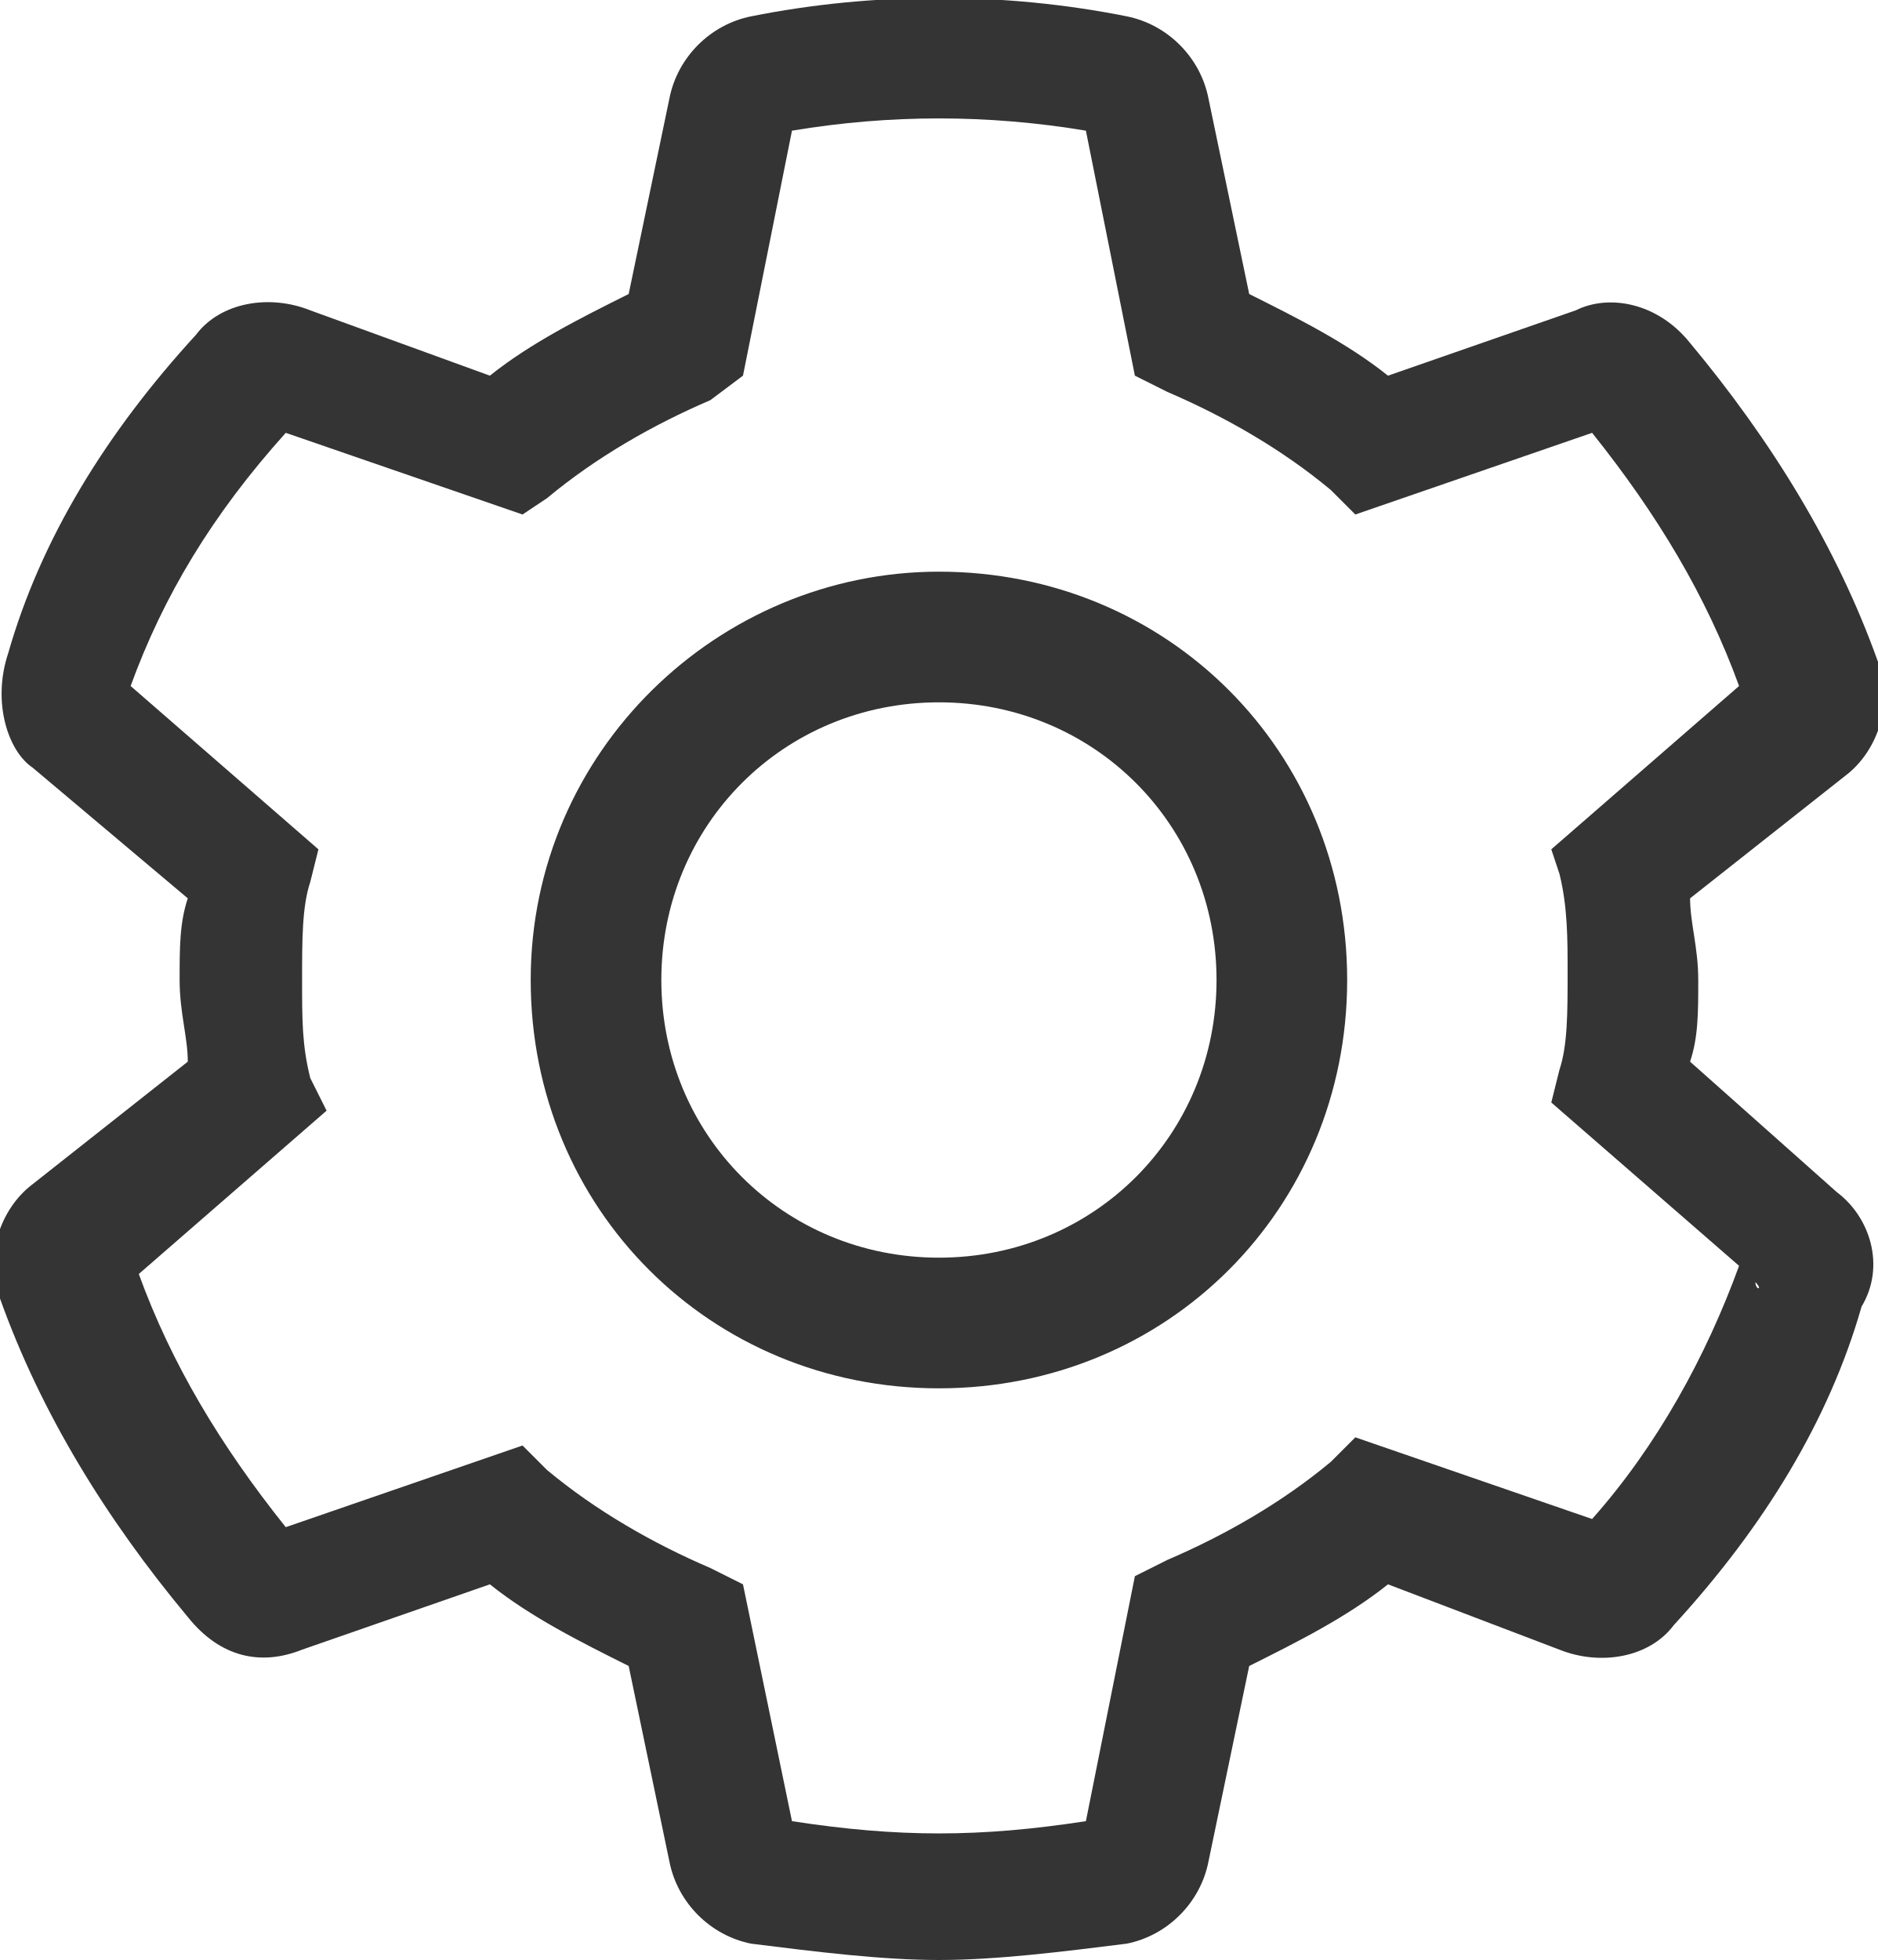
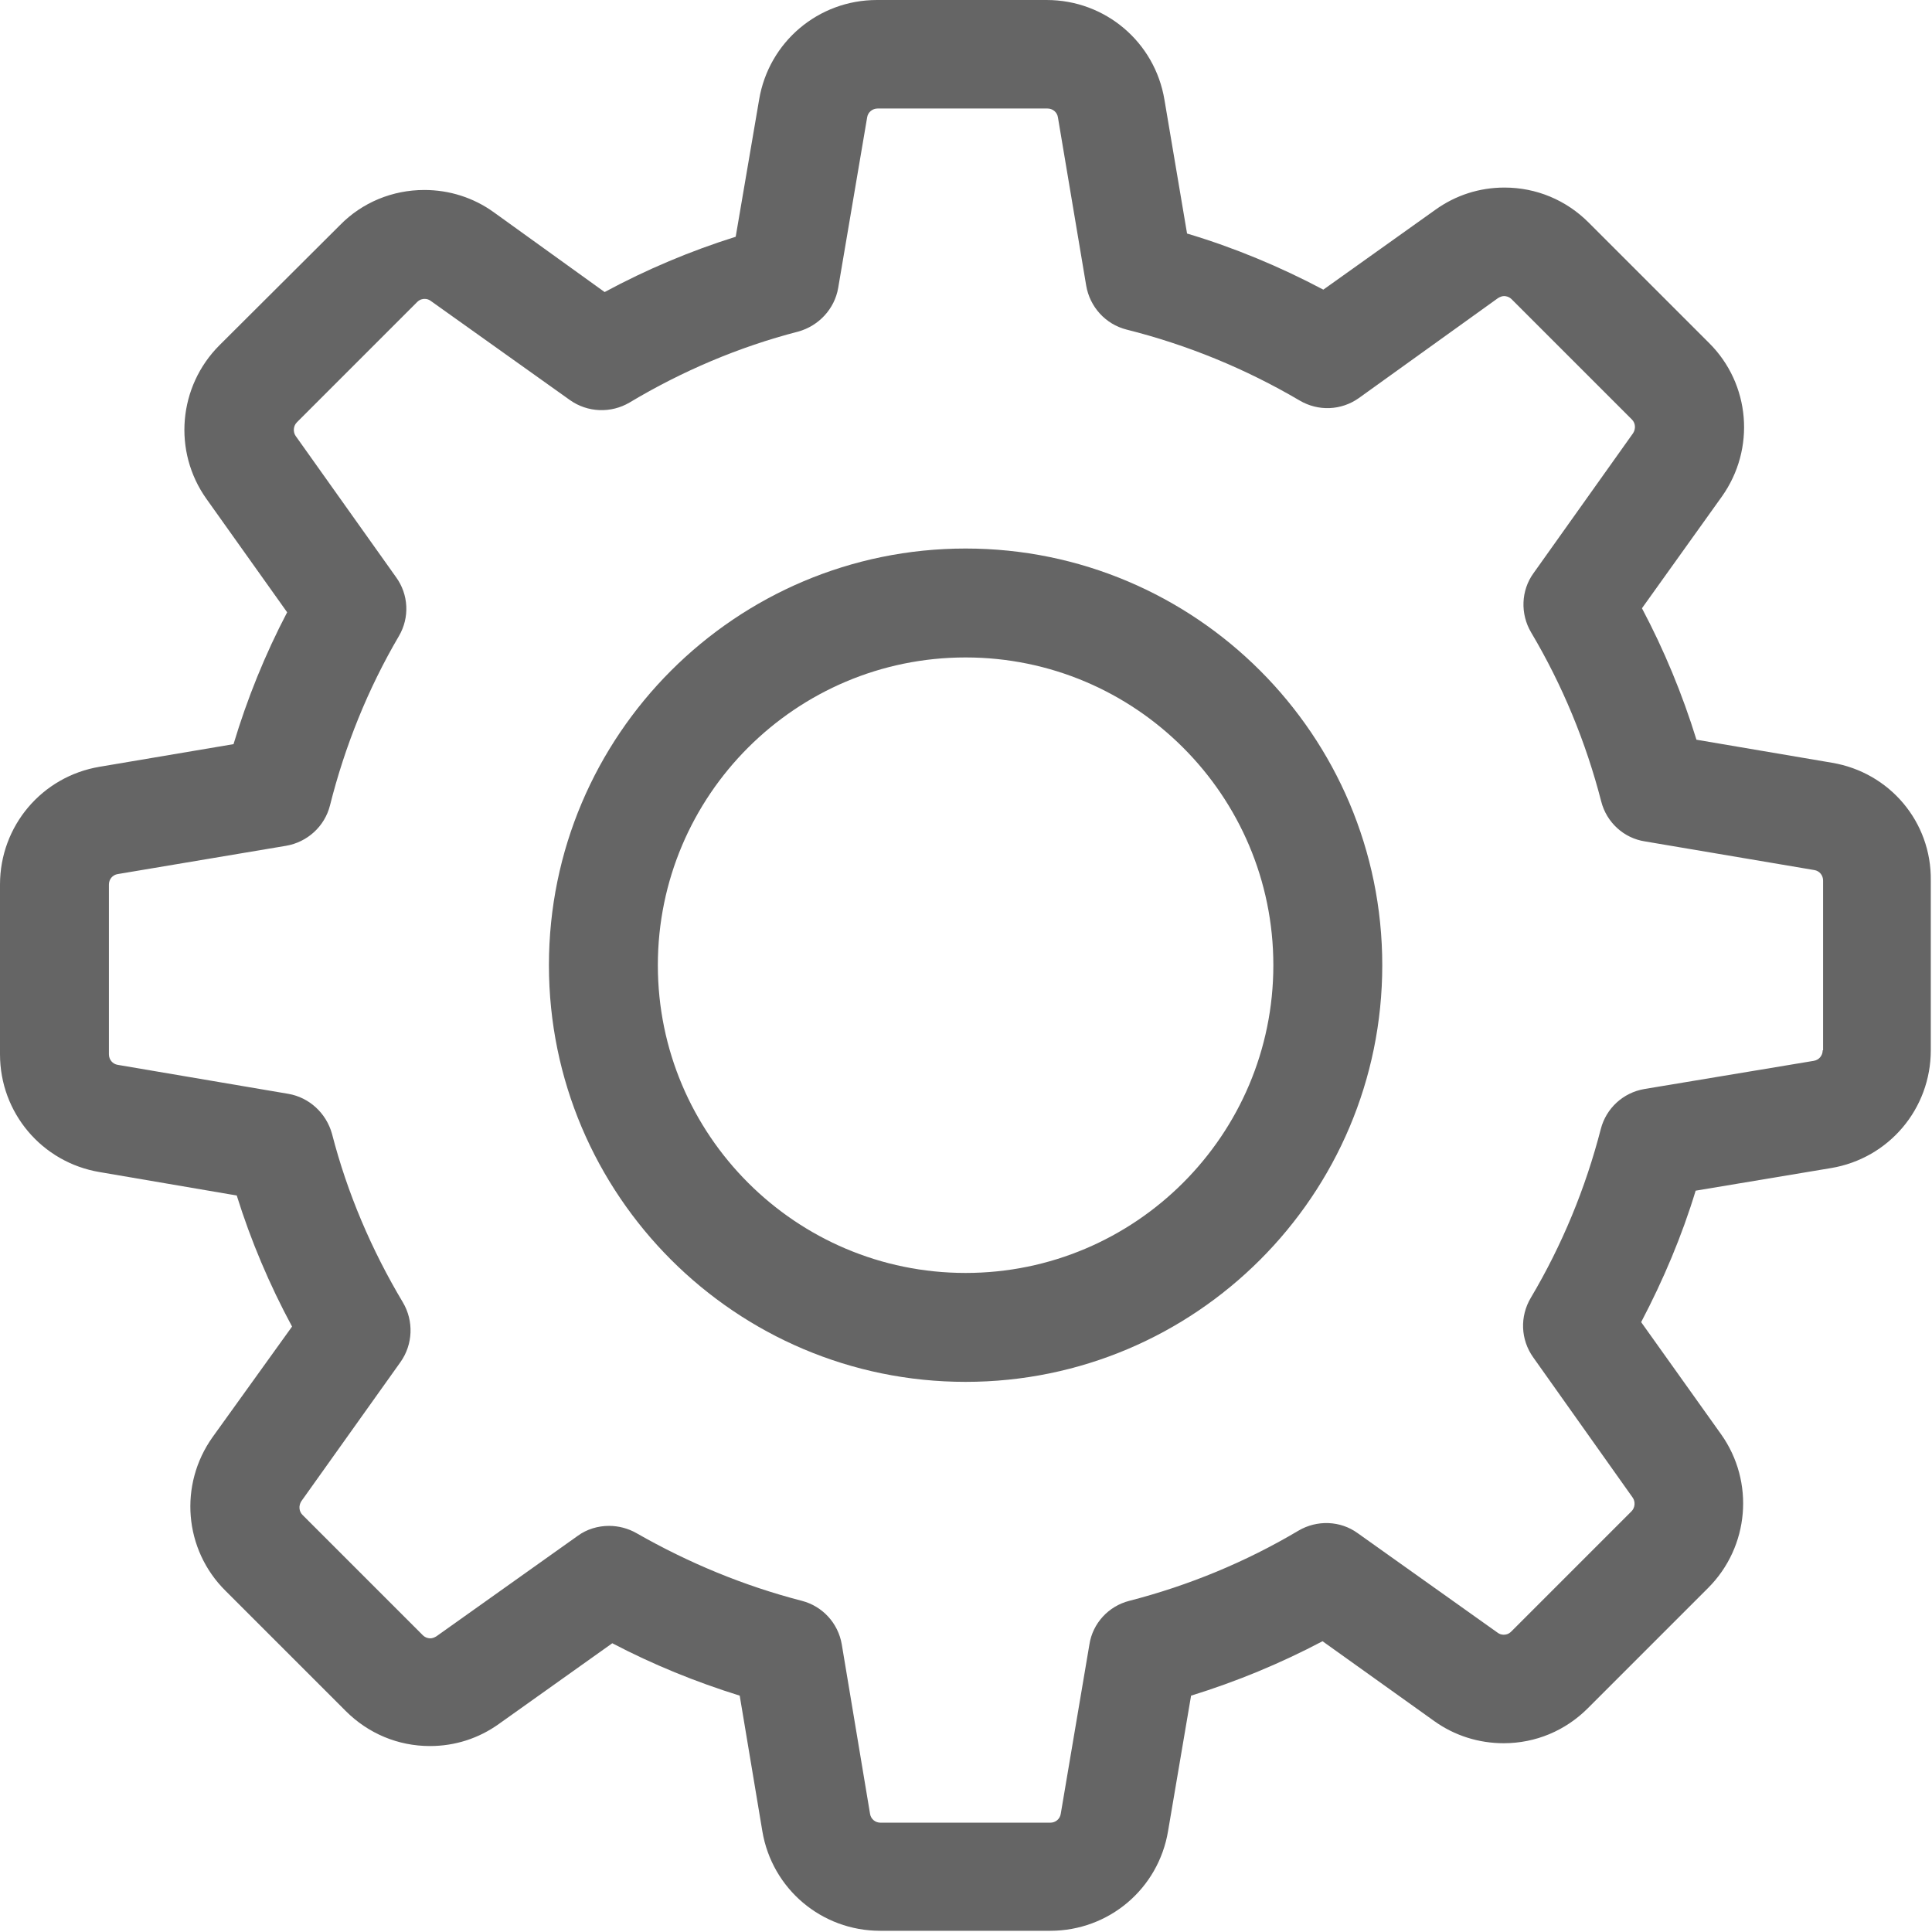
- <svg xmlns="http://www.w3.org/2000/svg" version="1.1" id="Settings" x="0px" y="0px" viewBox="0 0 23 24" style="enable-background:new 0 0 23 24;" xml:space="preserve">
-   <style type="text/css">
- 	.st0{fill:#343434;}
- </style>
-   <path id="outline" class="st0" d="M11.5,24c-0.7,0-1.5-0.1-2.3-0.2c-0.5-0.1-0.9-0.5-1-1l-0.5-2.4c-0.6-0.3-1.2-0.6-1.7-1l-2.3,0.8  c-0.5,0.2-1,0.1-1.4-0.4c-1-1.2-1.8-2.5-2.3-3.9c-0.2-0.5,0-1.1,0.4-1.4L2.3,13c0-0.3-0.1-0.6-0.1-1c0-0.4,0-0.7,0.1-1L0.4,9.4  C0.1,9.2-0.1,8.6,0.1,8c0.4-1.4,1.2-2.7,2.3-3.9c0.3-0.4,0.9-0.5,1.4-0.3L6,4.6c0.5-0.4,1.1-0.7,1.7-1l0.5-2.4c0.1-0.5,0.5-0.9,1-1  c1.5-0.3,3.1-0.3,4.6,0c0.5,0.1,0.9,0.5,1,1l0.5,2.4c0.6,0.3,1.2,0.6,1.7,1l2.3-0.8c0.4-0.2,1-0.1,1.4,0.4c1,1.2,1.8,2.5,2.3,3.9  c0.2,0.5,0,1.1-0.4,1.4L20.7,11c0,0.3,0.1,0.6,0.1,1c0,0.4,0,0.7-0.1,1l1.8,1.6c0.4,0.3,0.6,0.9,0.3,1.4c-0.4,1.4-1.2,2.7-2.3,3.9  c-0.3,0.4-0.9,0.5-1.4,0.3L17,19.4c-0.5,0.4-1.1,0.7-1.7,1l-0.5,2.4c-0.1,0.5-0.5,0.9-1,1C13,23.9,12.2,24,11.5,24z M13.2,22.5  C13.2,22.5,13.2,22.5,13.2,22.5L13.2,22.5z M9.8,22.5L9.8,22.5C9.8,22.5,9.8,22.5,9.8,22.5z M9.7,22.3c1.3,0.2,2.3,0.2,3.6,0l0.6-3  l0.4-0.2c0.7-0.3,1.4-0.7,2-1.2l0.3-0.3l2.9,1c0.8-0.9,1.4-2,1.8-3.1l-2.3-2l0.1-0.4c0.1-0.3,0.1-0.7,0.1-1.2c0-0.4,0-0.8-0.1-1.2  L19,10.4l2.3-2c-0.4-1.1-1-2.1-1.8-3.1l-2.9,1l-0.3-0.3c-0.6-0.5-1.3-0.9-2-1.2l-0.4-0.2l-0.6-3c-1.2-0.2-2.4-0.2-3.6,0l-0.6,3  L8.7,4.9C8,5.2,7.3,5.6,6.7,6.1L6.4,6.3l-2.9-1C2.6,6.3,2,7.3,1.6,8.4l2.3,2l-0.1,0.4c-0.1,0.3-0.1,0.7-0.1,1.2c0,0.5,0,0.8,0.1,1.2  L4,13.6l-2.3,2c0.4,1.1,1,2.1,1.8,3.1l2.9-1l0.3,0.3c0.6,0.5,1.3,0.9,2,1.2l0.4,0.2L9.7,22.3z M13.5,22.2  C13.5,22.2,13.5,22.2,13.5,22.2C13.5,22.2,13.5,22.2,13.5,22.2z M9.5,22.2C9.5,22.2,9.5,22.2,9.5,22.2C9.5,22.2,9.5,22.2,9.5,22.2z   M19.4,18.8C19.4,18.8,19.4,18.8,19.4,18.8C19.4,18.8,19.4,18.8,19.4,18.8z M3.6,18.8C3.6,18.8,3.6,18.8,3.6,18.8  C3.6,18.8,3.6,18.8,3.6,18.8z M3.2,18.7C3.2,18.8,3.2,18.8,3.2,18.7L3.2,18.7z M19.8,18.7L19.8,18.7C19.8,18.7,19.8,18.7,19.8,18.7z   M21.5,15.7C21.5,15.8,21.6,15.8,21.5,15.7L21.5,15.7z M1.5,15.7L1.5,15.7C1.5,15.8,1.5,15.7,1.5,15.7z M21.4,15.4  C21.4,15.4,21.4,15.4,21.4,15.4C21.4,15.4,21.4,15.4,21.4,15.4z M1.6,15.4C1.6,15.4,1.6,15.4,1.6,15.4C1.6,15.4,1.6,15.4,1.6,15.4z   M21.4,8.6C21.4,8.6,21.4,8.6,21.4,8.6C21.4,8.6,21.4,8.6,21.4,8.6z M1.6,8.6C1.6,8.6,1.6,8.6,1.6,8.6C1.6,8.6,1.6,8.6,1.6,8.6z   M21.5,8.2C21.5,8.3,21.5,8.3,21.5,8.2L21.5,8.2z M1.4,8.2L1.4,8.2C1.5,8.2,1.4,8.2,1.4,8.2z M3.2,5.3C3.2,5.3,3.2,5.3,3.2,5.3  L3.2,5.3z M19.8,5.2L19.8,5.2C19.8,5.3,19.8,5.3,19.8,5.2z M19.4,5.2C19.4,5.2,19.4,5.2,19.4,5.2C19.4,5.2,19.4,5.2,19.4,5.2z   M3.6,5.2C3.6,5.2,3.6,5.2,3.6,5.2C3.6,5.2,3.6,5.2,3.6,5.2z M13.5,1.8C13.5,1.8,13.5,1.8,13.5,1.8C13.5,1.8,13.5,1.8,13.5,1.8z   M9.5,1.8C9.5,1.8,9.5,1.8,9.5,1.8C9.5,1.8,9.5,1.8,9.5,1.8z M13.2,1.5C13.2,1.5,13.2,1.5,13.2,1.5L13.2,1.5z M9.8,1.5L9.8,1.5  C9.8,1.5,9.8,1.5,9.8,1.5z M11.5,17c-2.8,0-5-2.2-5-5s2.3-5,5-5c2.8,0,5,2.2,5,5S14.3,17,11.5,17z M11.5,8.6c-1.9,0-3.4,1.5-3.4,3.4  c0,1.9,1.5,3.4,3.4,3.4c1.9,0,3.4-1.5,3.4-3.4S13.4,8.6,11.5,8.6z" />
+ <svg xmlns="http://www.w3.org/2000/svg" width="24px" height="24px" viewBox="0 0 24 24" version="1.1">
+   <defs />
+   <g id="Page-1" stroke="none" stroke-width="1" fill="none" fill-rule="evenodd" opacity="0.603">
+     <g id="Home---home-with-message" transform="translate(-330, -625)" fill="#000000" fill-rule="nonzero">
+       <g id="settings" transform="translate(330, 625)">
+         <path d="M22.757,9.475 L21.074,9.189 C20.899,8.623 20.673,8.077 20.397,7.556 L21.39,6.168 C21.81,5.577 21.745,4.77 21.229,4.259 L19.736,2.766 C19.456,2.485 19.085,2.33 18.689,2.33 C18.378,2.33 18.083,2.425 17.832,2.605 L16.439,3.598 C15.898,3.312 15.332,3.076 14.746,2.901 L14.465,1.238 C14.345,0.521 13.729,5.01043841e-05 13.002,5.01043841e-05 L10.893,5.01043841e-05 C10.166,5.01043841e-05 9.55,0.521 9.43,1.238 L9.139,2.941 C8.578,3.117 8.032,3.347 7.511,3.628 L6.133,2.636 C5.882,2.455 5.582,2.36 5.271,2.36 C4.875,2.36 4.499,2.515 4.224,2.796 L2.726,4.289 C2.215,4.8 2.144,5.607 2.565,6.198 L3.567,7.606 C3.292,8.132 3.071,8.678 2.901,9.244 L1.238,9.525 C0.521,9.645 -2.84217094e-14,10.261 -2.84217094e-14,10.988 L-2.84217094e-14,13.097 C-2.84217094e-14,13.824 0.521,14.44 1.238,14.56 L2.941,14.851 C3.116,15.412 3.347,15.958 3.628,16.479 L2.641,17.852 C2.22,18.443 2.285,19.25 2.801,19.761 L4.294,21.254 C4.575,21.535 4.945,21.69 5.341,21.69 C5.652,21.69 5.947,21.595 6.198,21.415 L7.606,20.413 C8.112,20.678 8.643,20.894 9.189,21.064 L9.47,22.747 C9.59,23.464 10.206,23.985 10.933,23.985 L13.047,23.985 C13.774,23.985 14.39,23.464 14.51,22.747 L14.796,21.064 C15.362,20.889 15.908,20.663 16.429,20.388 L17.817,21.38 C18.068,21.56 18.368,21.655 18.679,21.655 C19.075,21.655 19.446,21.5 19.726,21.219 L21.219,19.726 C21.73,19.215 21.8,18.408 21.38,17.817 L20.387,16.424 C20.663,15.898 20.894,15.352 21.064,14.791 L22.747,14.51 C23.464,14.39 23.985,13.774 23.985,13.047 L23.985,10.938 C23.995,10.211 23.474,9.595 22.757,9.475 Z M22.642,13.047 C22.642,13.112 22.597,13.167 22.532,13.178 L20.428,13.528 C20.162,13.573 19.952,13.769 19.886,14.024 C19.696,14.761 19.405,15.467 19.015,16.124 C18.879,16.354 18.889,16.64 19.045,16.86 L20.282,18.604 C20.317,18.654 20.312,18.729 20.267,18.774 L18.774,20.267 C18.739,20.302 18.704,20.307 18.679,20.307 C18.649,20.307 18.624,20.297 18.604,20.282 L16.865,19.045 C16.65,18.889 16.359,18.879 16.129,19.015 C15.472,19.405 14.766,19.696 14.029,19.886 C13.769,19.952 13.573,20.167 13.533,20.428 L13.177,22.532 C13.167,22.597 13.112,22.642 13.047,22.642 L10.938,22.642 C10.873,22.642 10.818,22.597 10.808,22.532 L10.457,20.428 C10.412,20.162 10.216,19.952 9.961,19.886 C9.244,19.701 8.553,19.415 7.906,19.045 C7.801,18.985 7.681,18.955 7.566,18.955 C7.43,18.955 7.29,18.995 7.175,19.08 L5.421,20.327 C5.396,20.342 5.371,20.352 5.346,20.352 C5.326,20.352 5.286,20.347 5.251,20.312 L3.758,18.819 C3.713,18.774 3.708,18.704 3.743,18.649 L4.975,16.92 C5.131,16.7 5.141,16.409 5.005,16.179 C4.615,15.527 4.314,14.821 4.124,14.084 C4.053,13.829 3.843,13.633 3.582,13.588 L1.463,13.228 C1.398,13.218 1.353,13.162 1.353,13.097 L1.353,10.988 C1.353,10.923 1.398,10.868 1.463,10.858 L3.552,10.507 C3.818,10.462 4.033,10.266 4.099,10.006 C4.284,9.269 4.57,8.558 4.955,7.902 C5.091,7.671 5.076,7.385 4.92,7.17 L3.673,5.416 C3.638,5.366 3.643,5.291 3.688,5.246 L5.181,3.753 C5.216,3.718 5.251,3.713 5.276,3.713 C5.306,3.713 5.331,3.723 5.351,3.738 L7.08,4.97 C7.3,5.126 7.591,5.136 7.821,5 C8.473,4.61 9.179,4.309 9.916,4.119 C10.171,4.048 10.367,3.838 10.412,3.578 L10.772,1.458 C10.782,1.393 10.838,1.348 10.903,1.348 L13.012,1.348 C13.077,1.348 13.132,1.393 13.142,1.458 L13.493,3.547 C13.538,3.813 13.734,4.028 13.994,4.094 C14.751,4.284 15.472,4.58 16.144,4.975 C16.374,5.111 16.66,5.101 16.88,4.945 L18.609,3.703 C18.634,3.688 18.659,3.678 18.684,3.678 C18.704,3.678 18.744,3.683 18.779,3.718 L20.272,5.211 C20.317,5.256 20.322,5.326 20.287,5.381 L19.05,7.12 C18.894,7.335 18.884,7.626 19.02,7.856 C19.41,8.513 19.701,9.219 19.891,9.956 C19.957,10.216 20.172,10.412 20.433,10.452 L22.537,10.808 C22.602,10.818 22.647,10.873 22.647,10.938 L22.647,13.047 L22.642,13.047 Z" id="Shape" />
+         <path d="M11.995,6.814 C9.139,6.814 6.819,9.134 6.819,11.99 C6.819,14.846 9.139,17.166 11.995,17.166 C14.851,17.166 17.171,14.846 17.171,11.99 C17.171,9.134 14.851,6.814 11.995,6.814 Z M11.995,15.813 C9.886,15.813 8.172,14.099 8.172,11.99 C8.172,9.881 9.886,8.167 11.995,8.167 C14.104,8.167 15.818,9.881 15.818,11.99 C15.818,14.099 14.104,15.813 11.995,15.813 Z" id="Shape" />
+       </g>
+     </g>
+   </g>
</svg>
